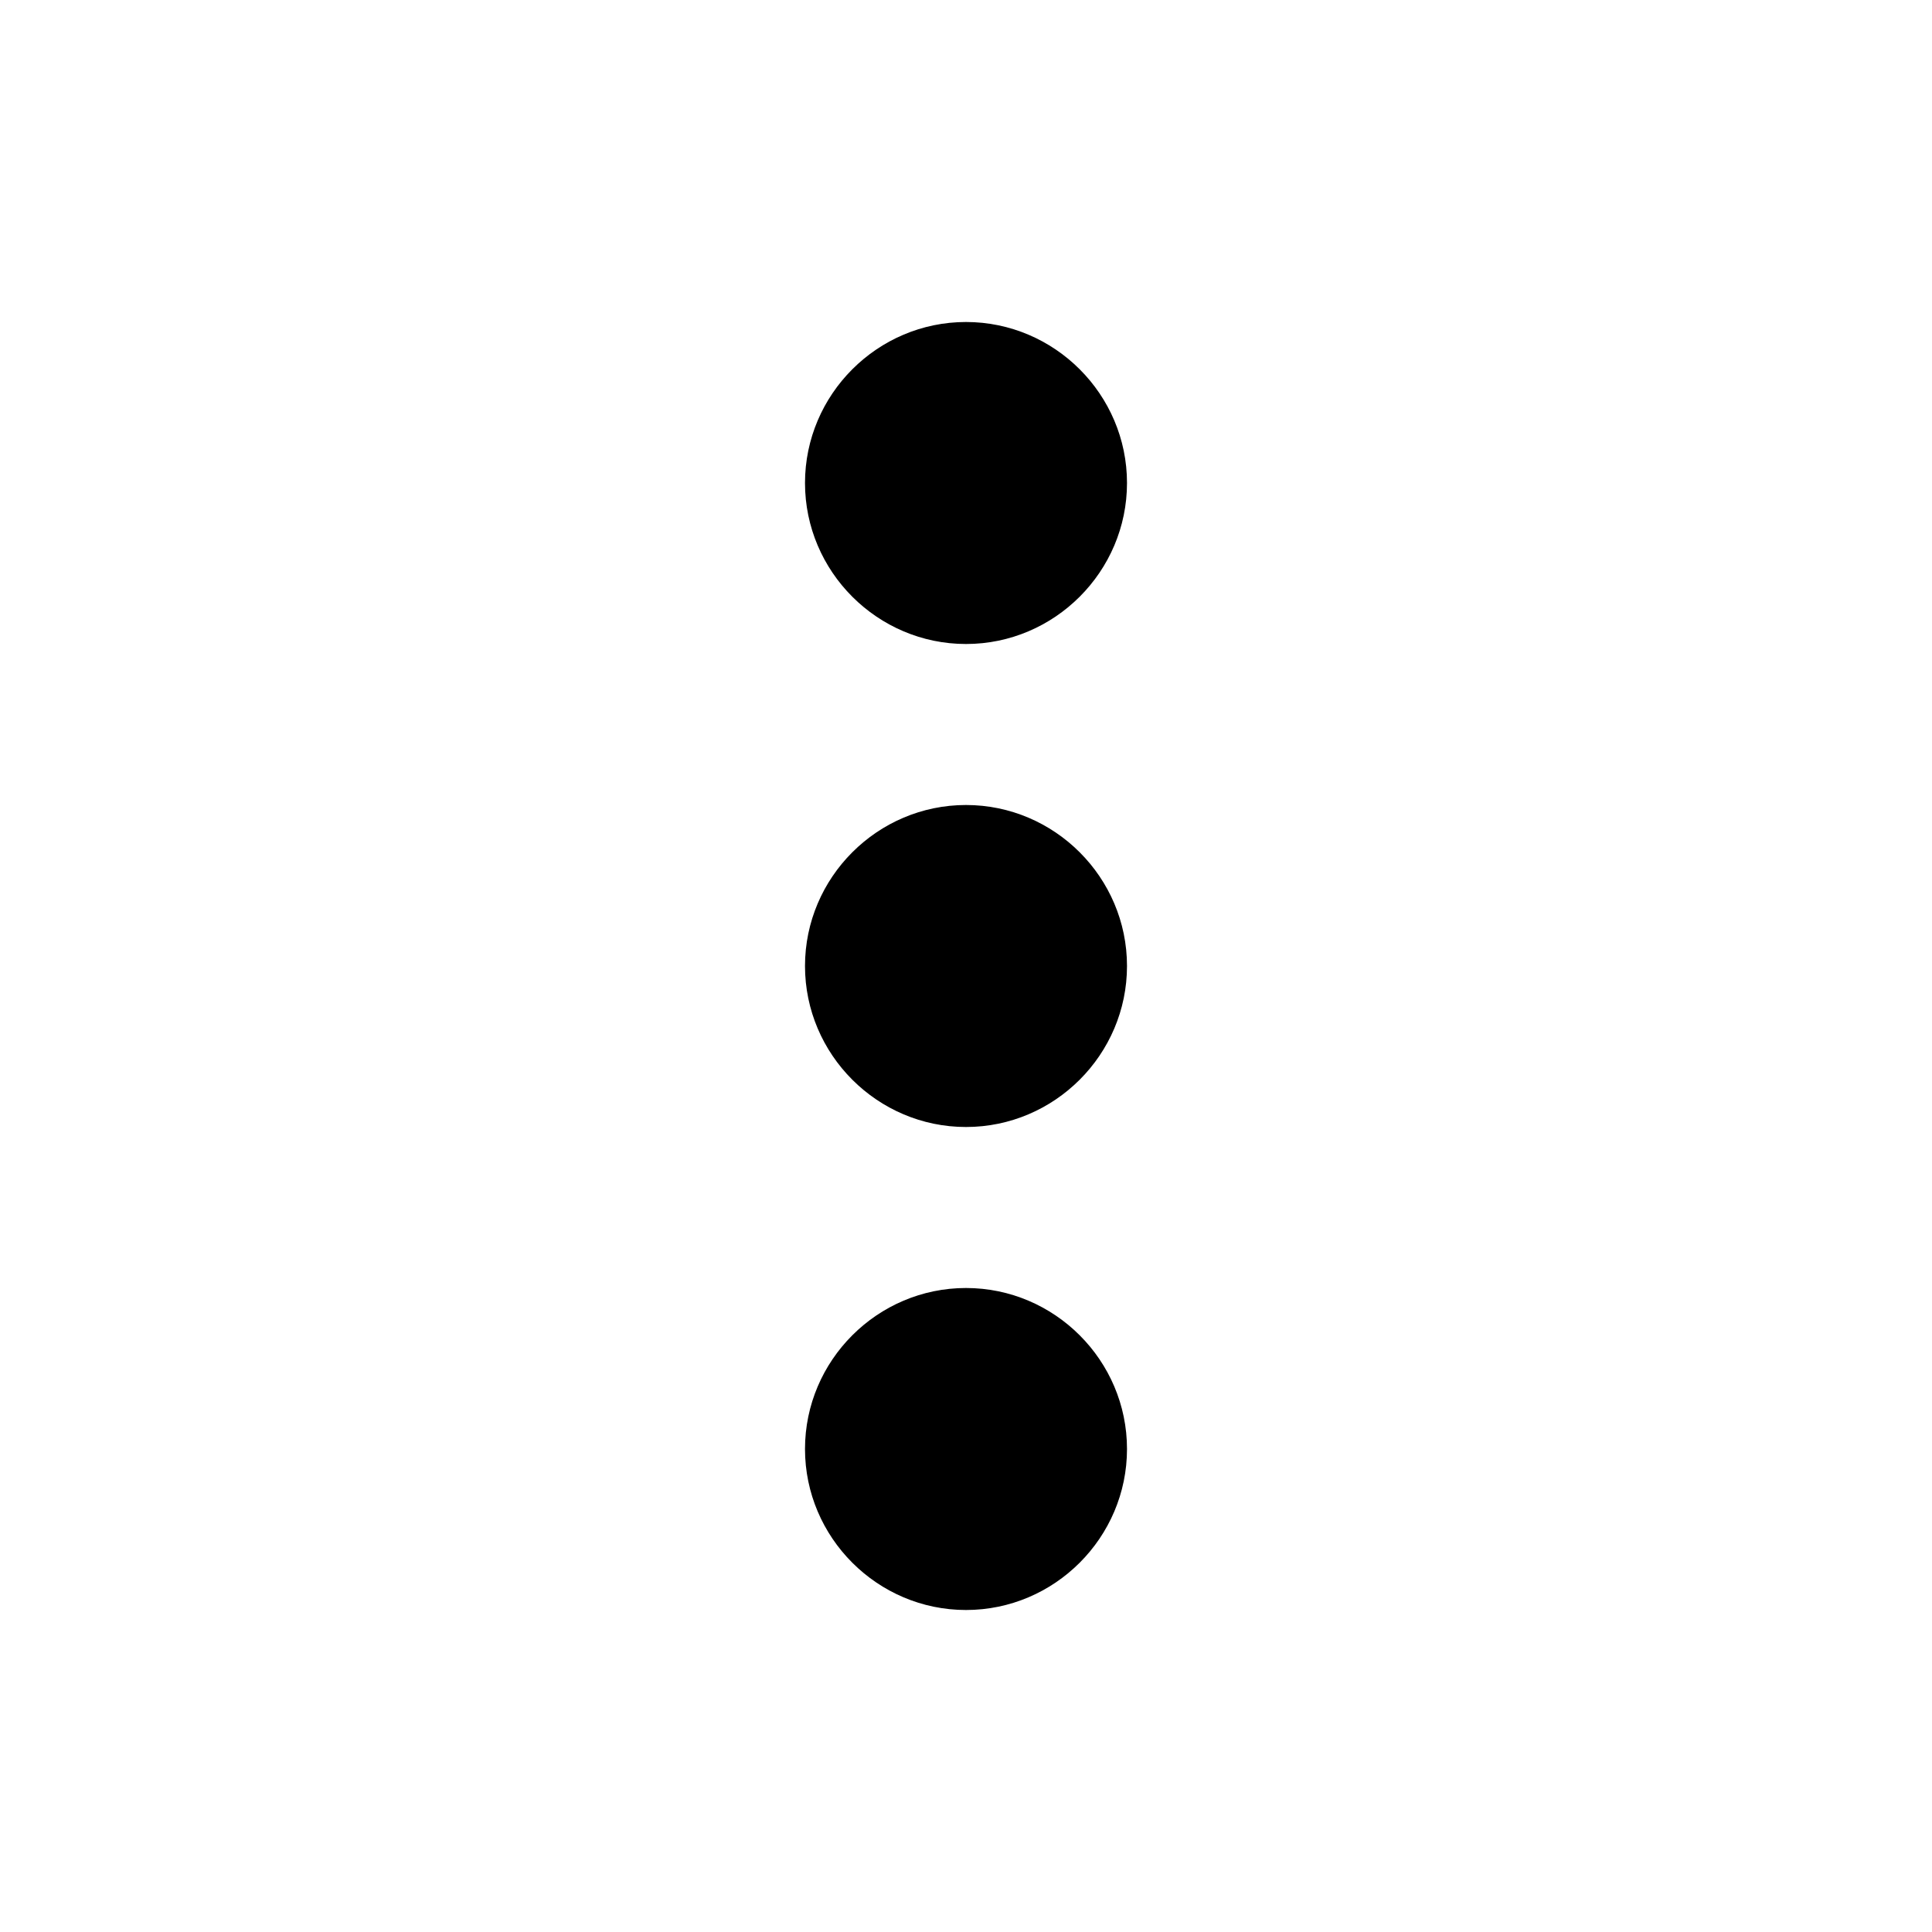
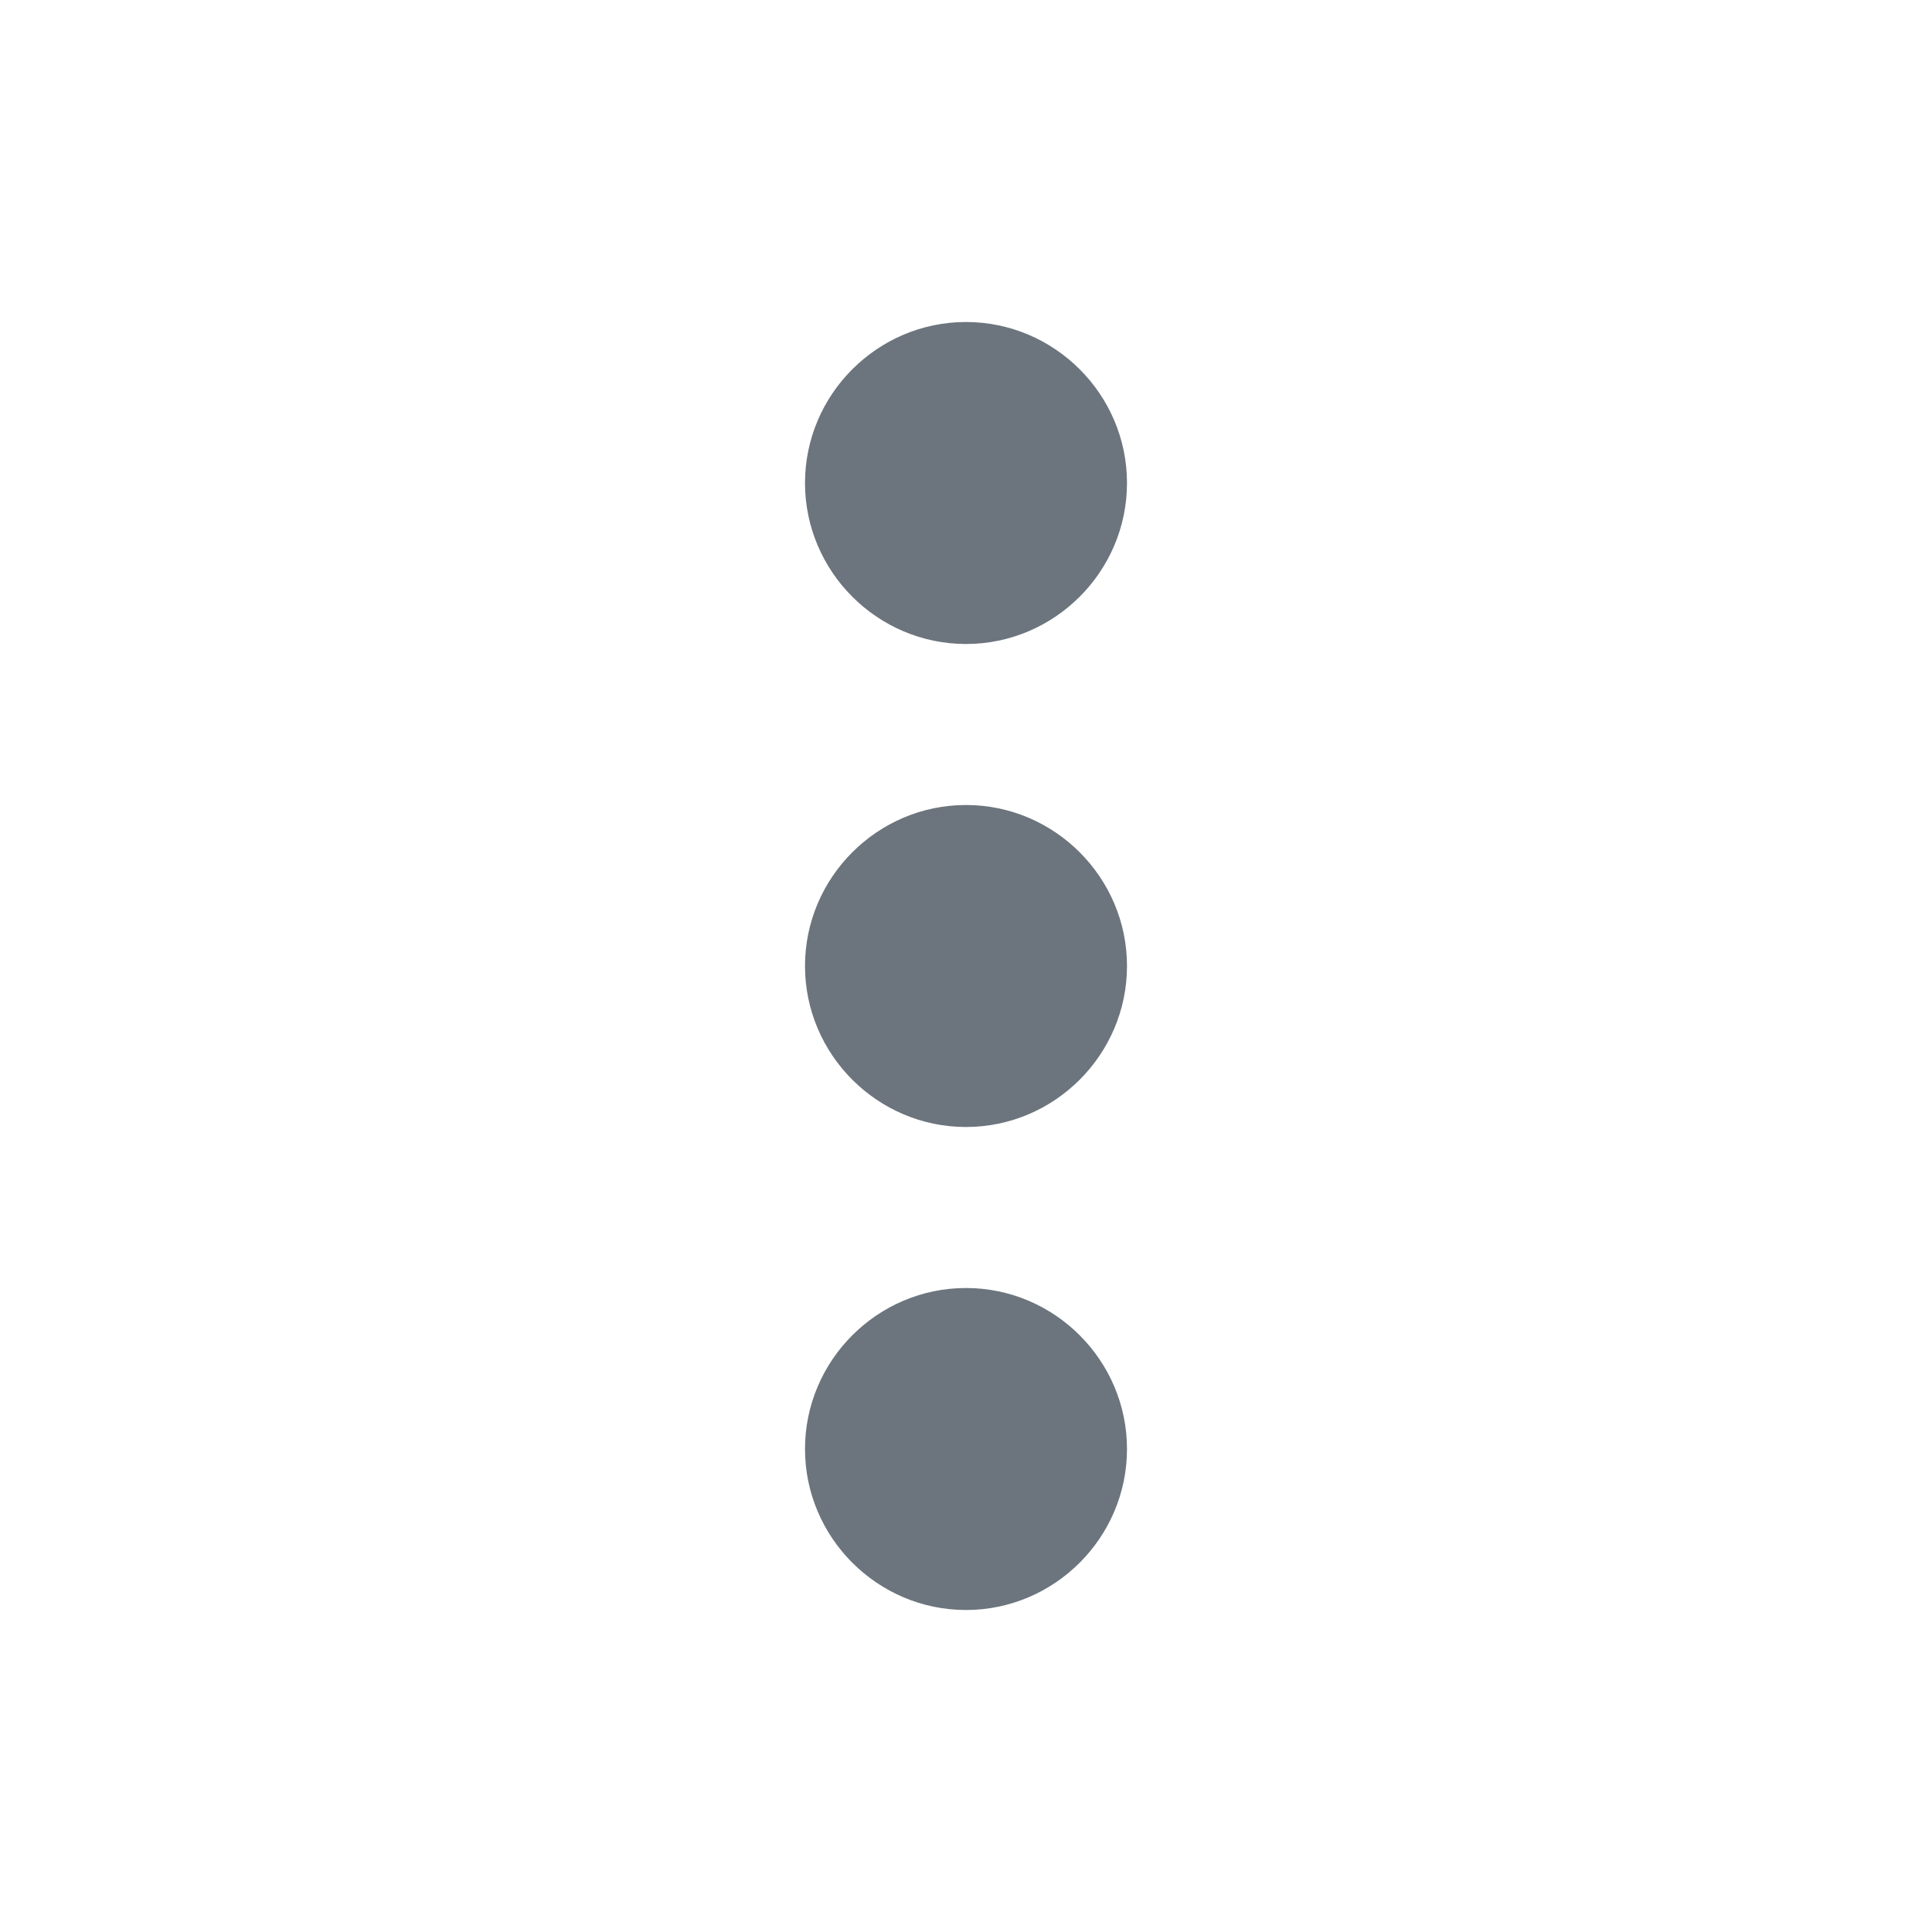
- <svg xmlns="http://www.w3.org/2000/svg" width="24" height="24" viewBox="0 0 24 24">
+ <svg xmlns="http://www.w3.org/2000/svg" fill="#6C757D" width="24" height="24" viewBox="0 0 24 24">
  <path d="M0 0h24v24H0z" fill="none" />
  <path d="M12 8c1.1 0 2-.9 2-2s-.9-2-2-2-2 .9-2 2 .9 2 2 2zm0 2c-1.1 0-2 .9-2 2s.9 2 2 2 2-.9 2-2-.9-2-2-2zm0 6c-1.1 0-2 .9-2 2s.9 2 2 2 2-.9 2-2-.9-2-2-2z" />
</svg>
